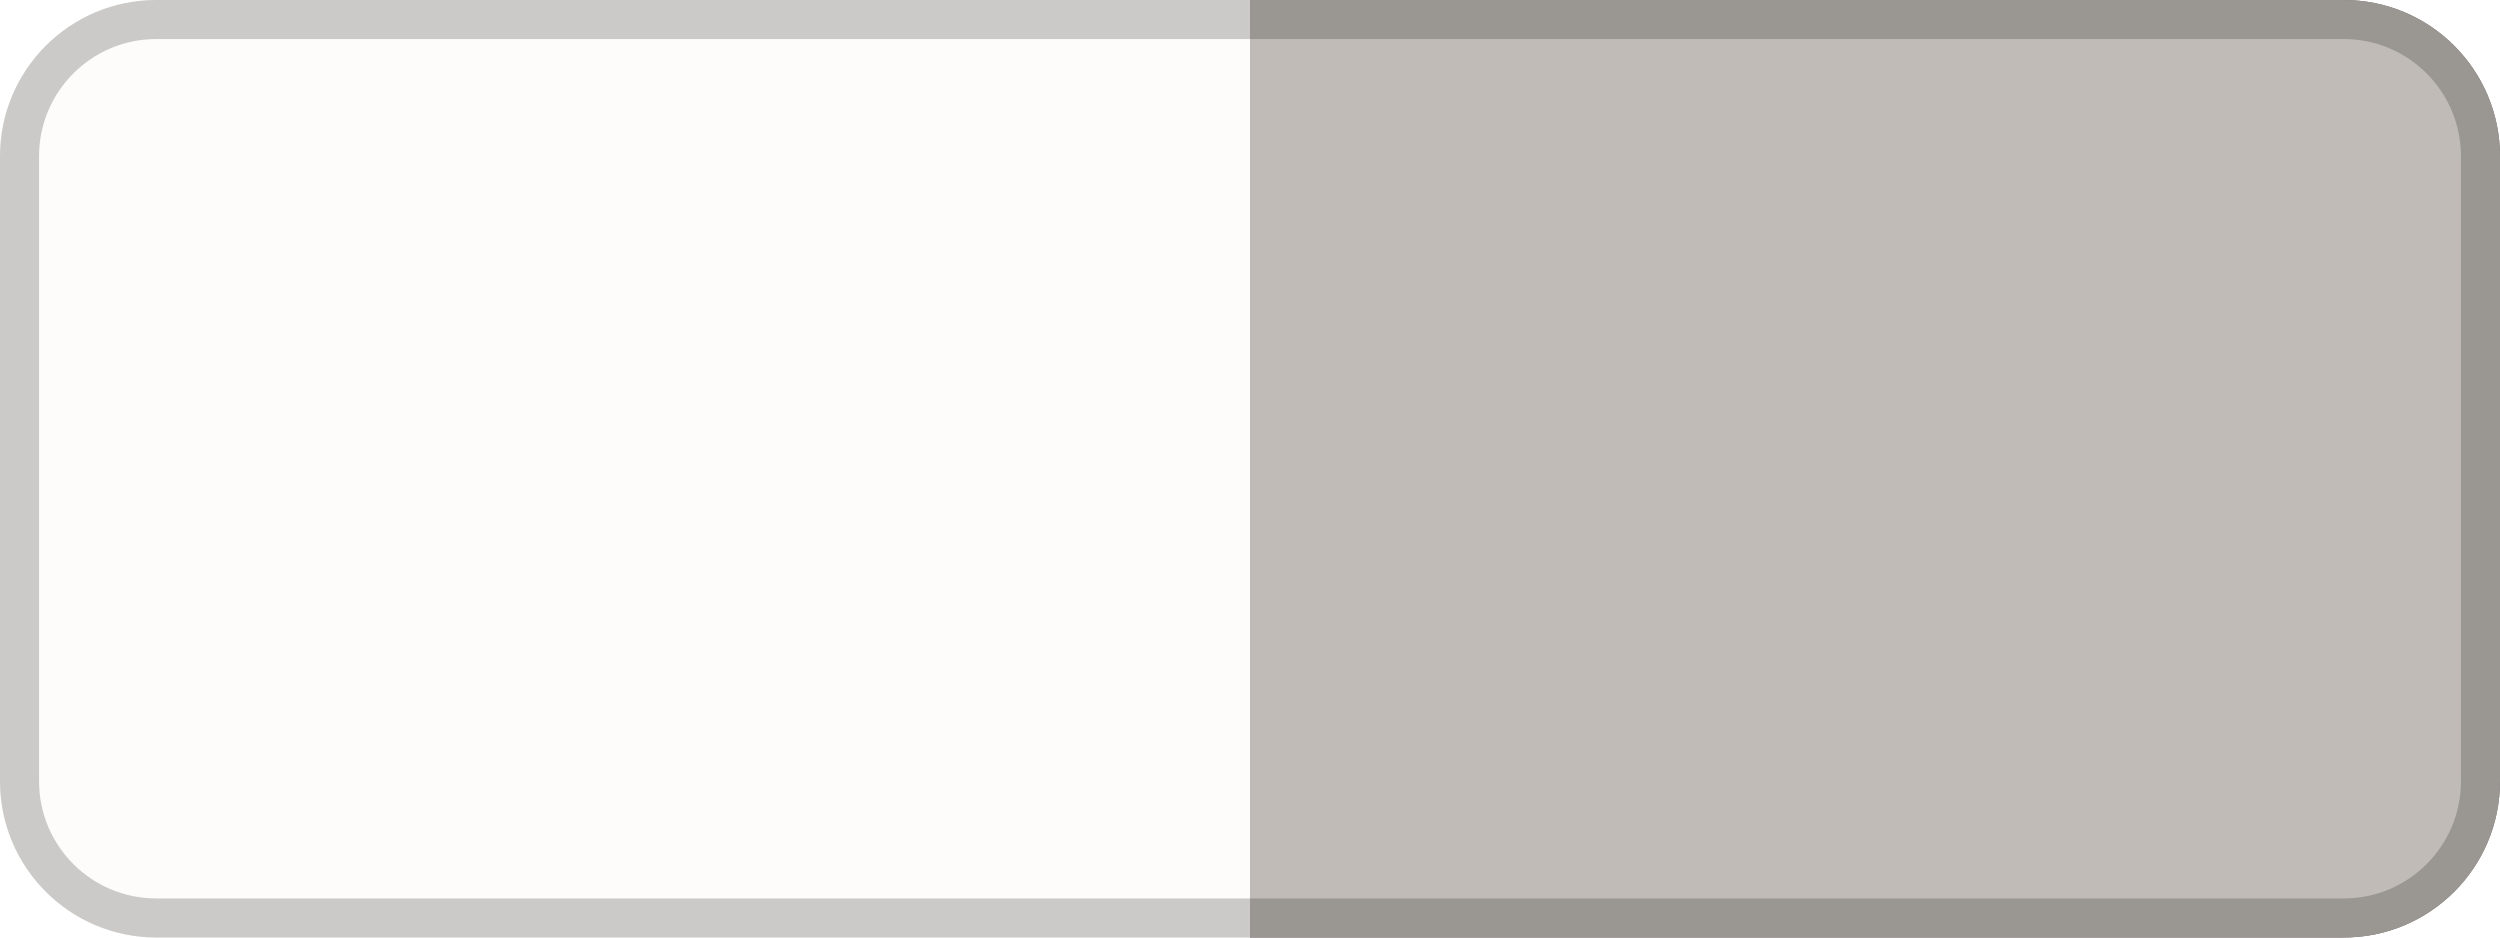
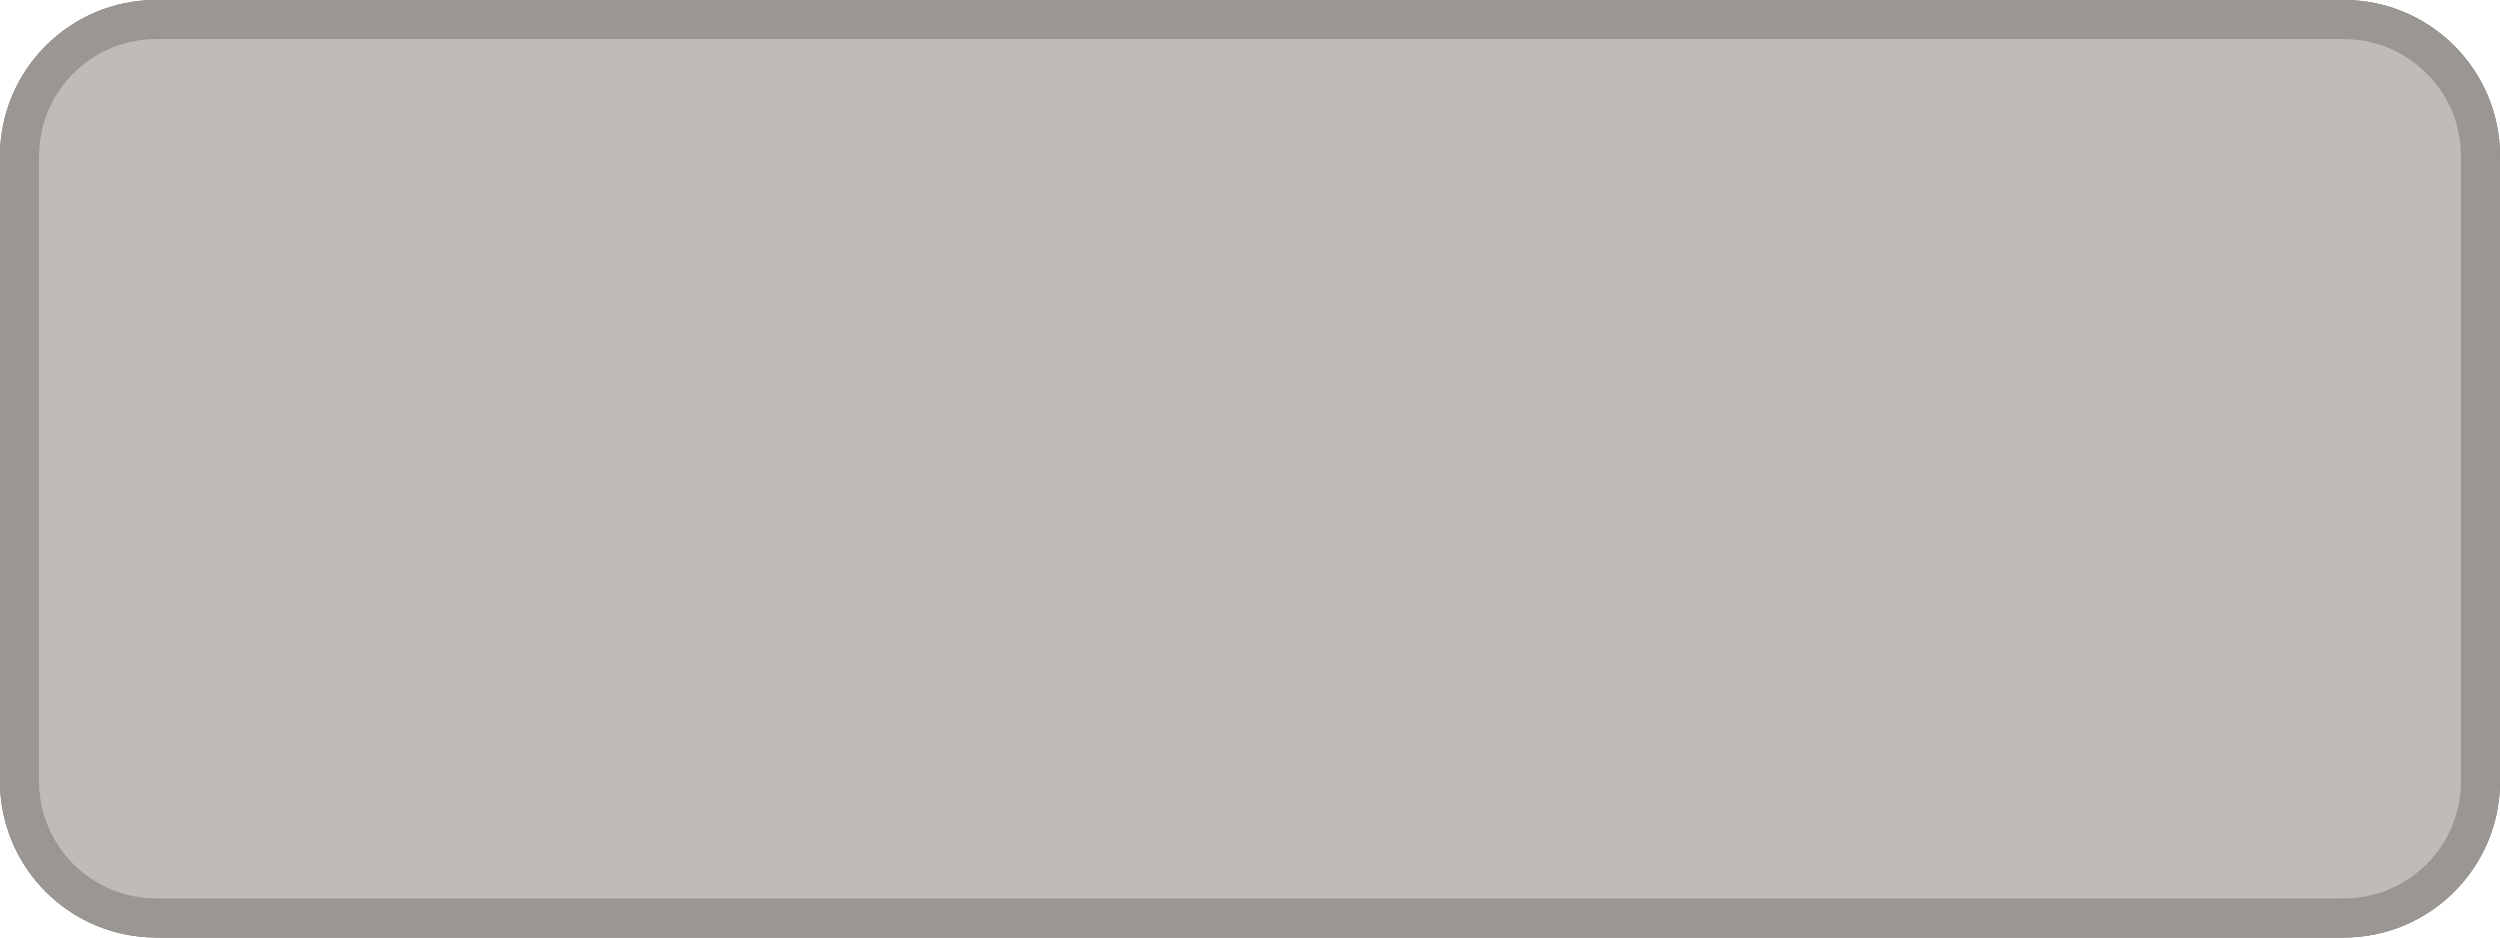
<svg xmlns="http://www.w3.org/2000/svg" width="64" height="24" viewBox="0 0 64 24">
  <clipPath id="r">
    <rect width="64" height="24" rx="4" />
  </clipPath>
  <g clip-path="url(#r)">
-     <rect width="32" height="24" fill="#faf6f0" />
-     <rect x="32" width="32" height="24" fill="#2a1a0e" />
+     <rect width="64" height="24" fill="#2a1a0e" />
    <rect width="64" height="24" fill="rgba(255, 255, 255, 0.7)" />
  </g>
  <rect x="0.5" y="0.5" width="63" height="23" rx="3.5" fill="none" stroke="#000" stroke-opacity="0.2" />
</svg>
